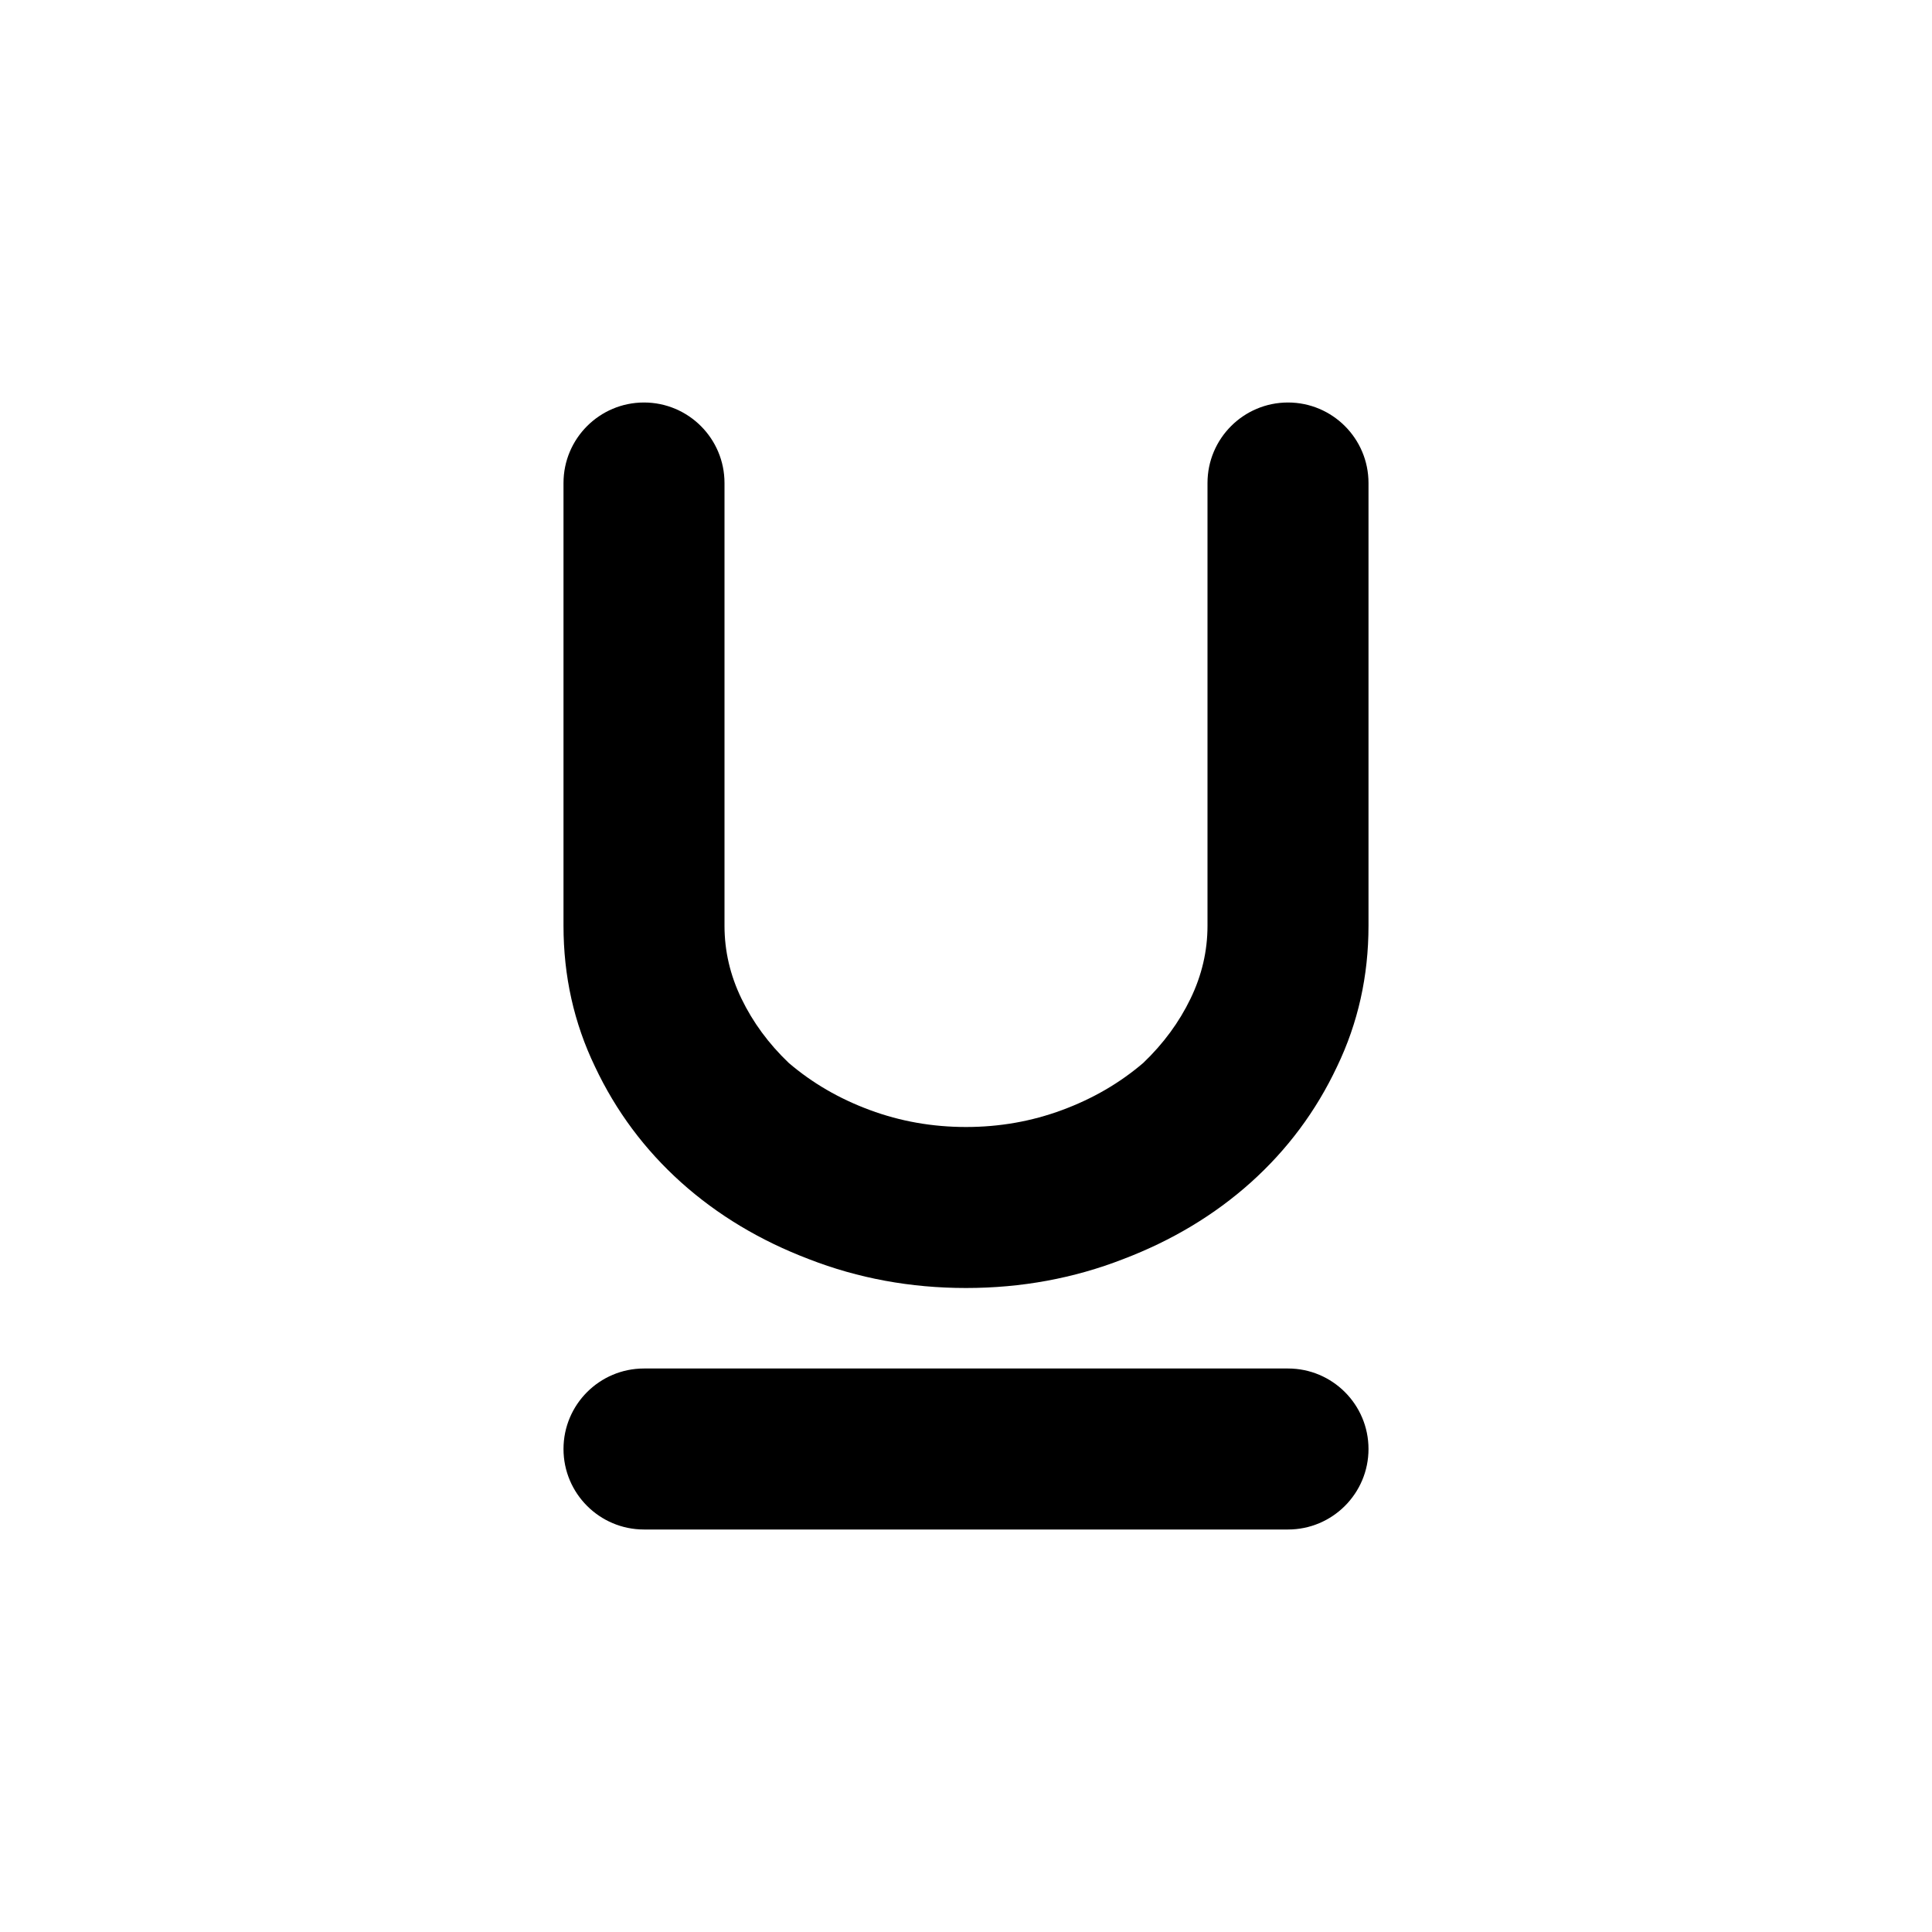
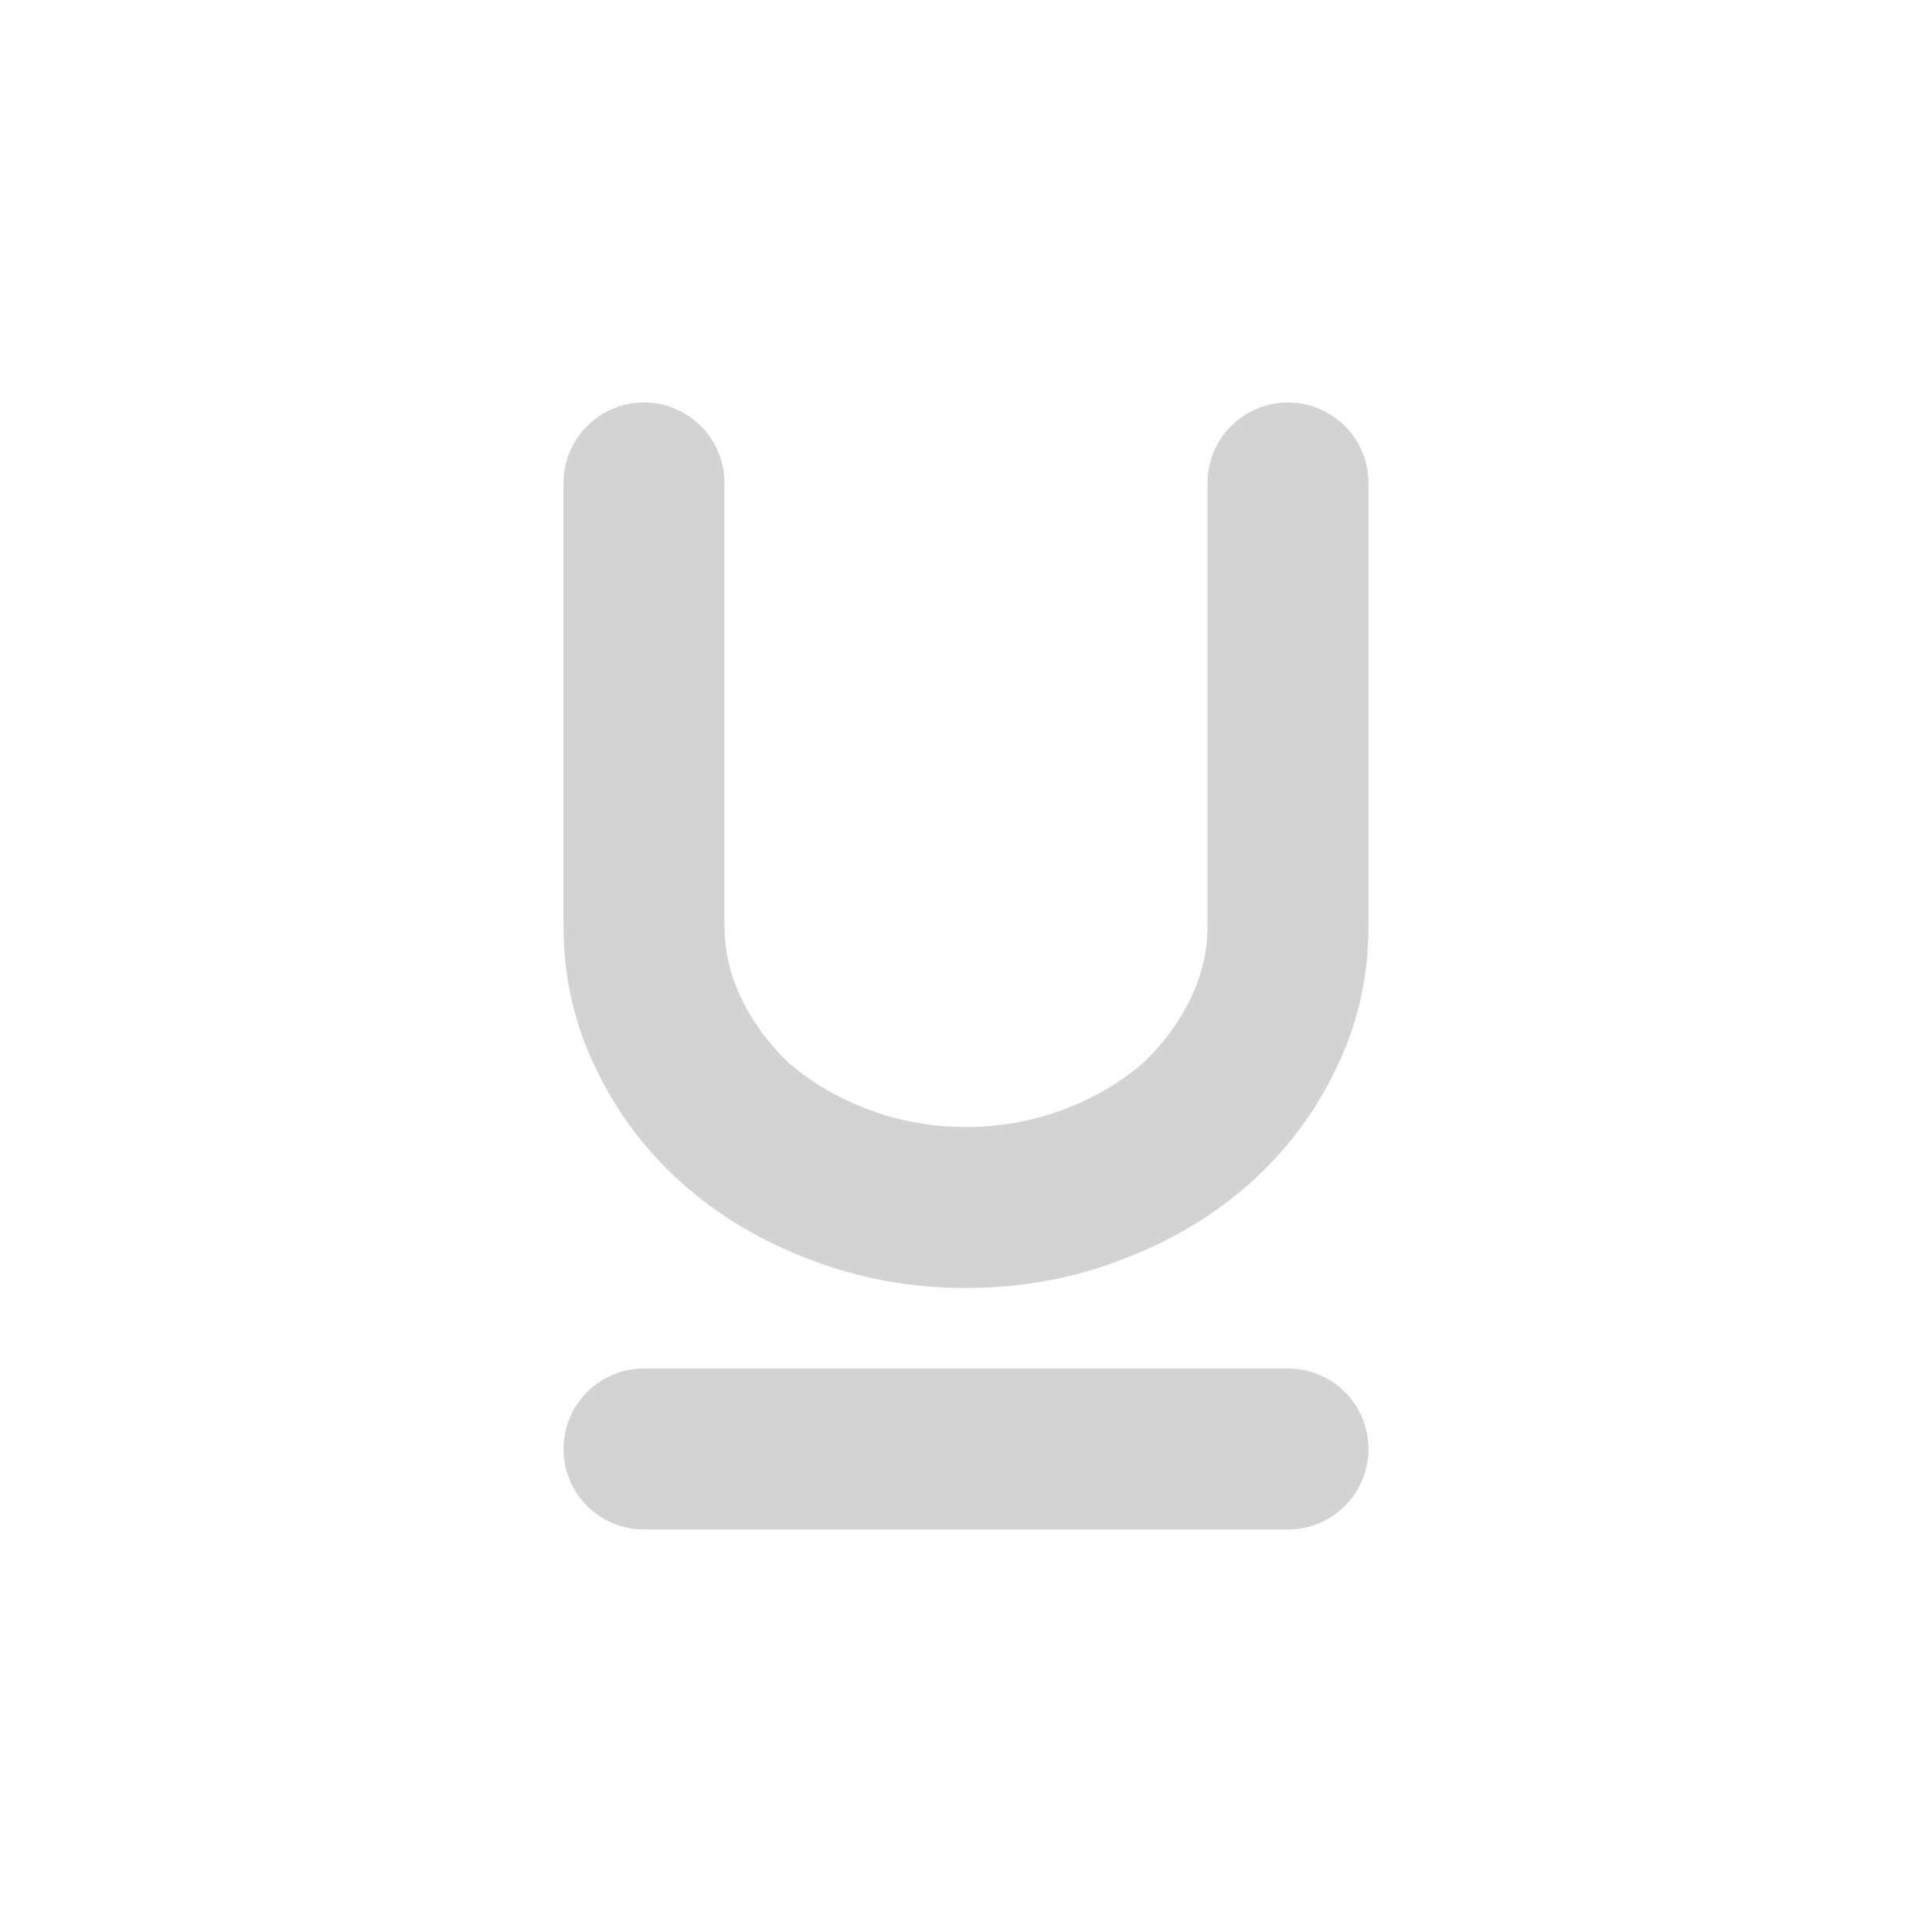
<svg xmlns="http://www.w3.org/2000/svg" width="24px" height="24px" viewBox="0 0 24 24" version="1.1">
  <defs />
  <g stroke="none" stroke-width="1" fill="none" fill-rule="evenodd">
-     <path d="M16,5 L16,5 C16.552,5 17,5.448 17,6 L17,11.5 C17,12.125 16.87,12.708 16.609,13.25 C16.349,13.802 15.992,14.281 15.539,14.688 C15.086,15.094 14.557,15.411 13.953,15.641 C13.339,15.88 12.688,16 12,16 C11.312,16 10.661,15.88 10.047,15.641 C9.443,15.411 8.914,15.094 8.461,14.688 C8.008,14.281 7.651,13.802 7.391,13.25 C7.13,12.708 7,12.125 7,11.5 L7,6 C7,5.448 7.448,5 8,5 L8,5 C8.552,5 9,5.448 9,6 L9,11.5 C9,11.813 9.07,12.115 9.211,12.406 C9.352,12.698 9.547,12.964 9.797,13.203 C10.089,13.453 10.424,13.648 10.805,13.789 C11.185,13.93 11.583,14 12,14 C12.417,14 12.815,13.93 13.195,13.789 C13.576,13.648 13.911,13.453 14.203,13.203 C14.453,12.964 14.648,12.698 14.789,12.406 C14.93,12.115 15,11.813 15,11.5 L15,6 C15,5.448 15.448,5 16,5 Z M8,17 L16,17 C16.552,17 17,17.448 17,18 L17,18 C17,18.552 16.552,19 16,19 L8,19 C7.448,19 7,18.552 7,18 L7,18 C7,17.448 7.448,17 8,17 Z" fill="#000000" />
+     <path d="M16,5 L16,5 C16.552,5 17,5.448 17,6 L17,11.5 C17,12.125 16.87,12.708 16.609,13.25 C16.349,13.802 15.992,14.281 15.539,14.688 C15.086,15.094 14.557,15.411 13.953,15.641 C13.339,15.88 12.688,16 12,16 C11.312,16 10.661,15.88 10.047,15.641 C9.443,15.411 8.914,15.094 8.461,14.688 C8.008,14.281 7.651,13.802 7.391,13.25 C7.13,12.708 7,12.125 7,11.5 L7,6 C7,5.448 7.448,5 8,5 L8,5 C8.552,5 9,5.448 9,6 L9,11.5 C9,11.813 9.07,12.115 9.211,12.406 C9.352,12.698 9.547,12.964 9.797,13.203 C10.089,13.453 10.424,13.648 10.805,13.789 C11.185,13.93 11.583,14 12,14 C12.417,14 12.815,13.93 13.195,13.789 C13.576,13.648 13.911,13.453 14.203,13.203 C14.453,12.964 14.648,12.698 14.789,12.406 C14.93,12.115 15,11.813 15,11.5 L15,6 C15,5.448 15.448,5 16,5 Z M8,17 L16,17 C16.552,17 17,17.448 17,18 L17,18 C17,18.552 16.552,19 16,19 L8,19 C7.448,19 7,18.552 7,18 L7,18 C7,17.448 7.448,17 8,17 Z" fill="#D3D3D3" />
  </g>
</svg>
